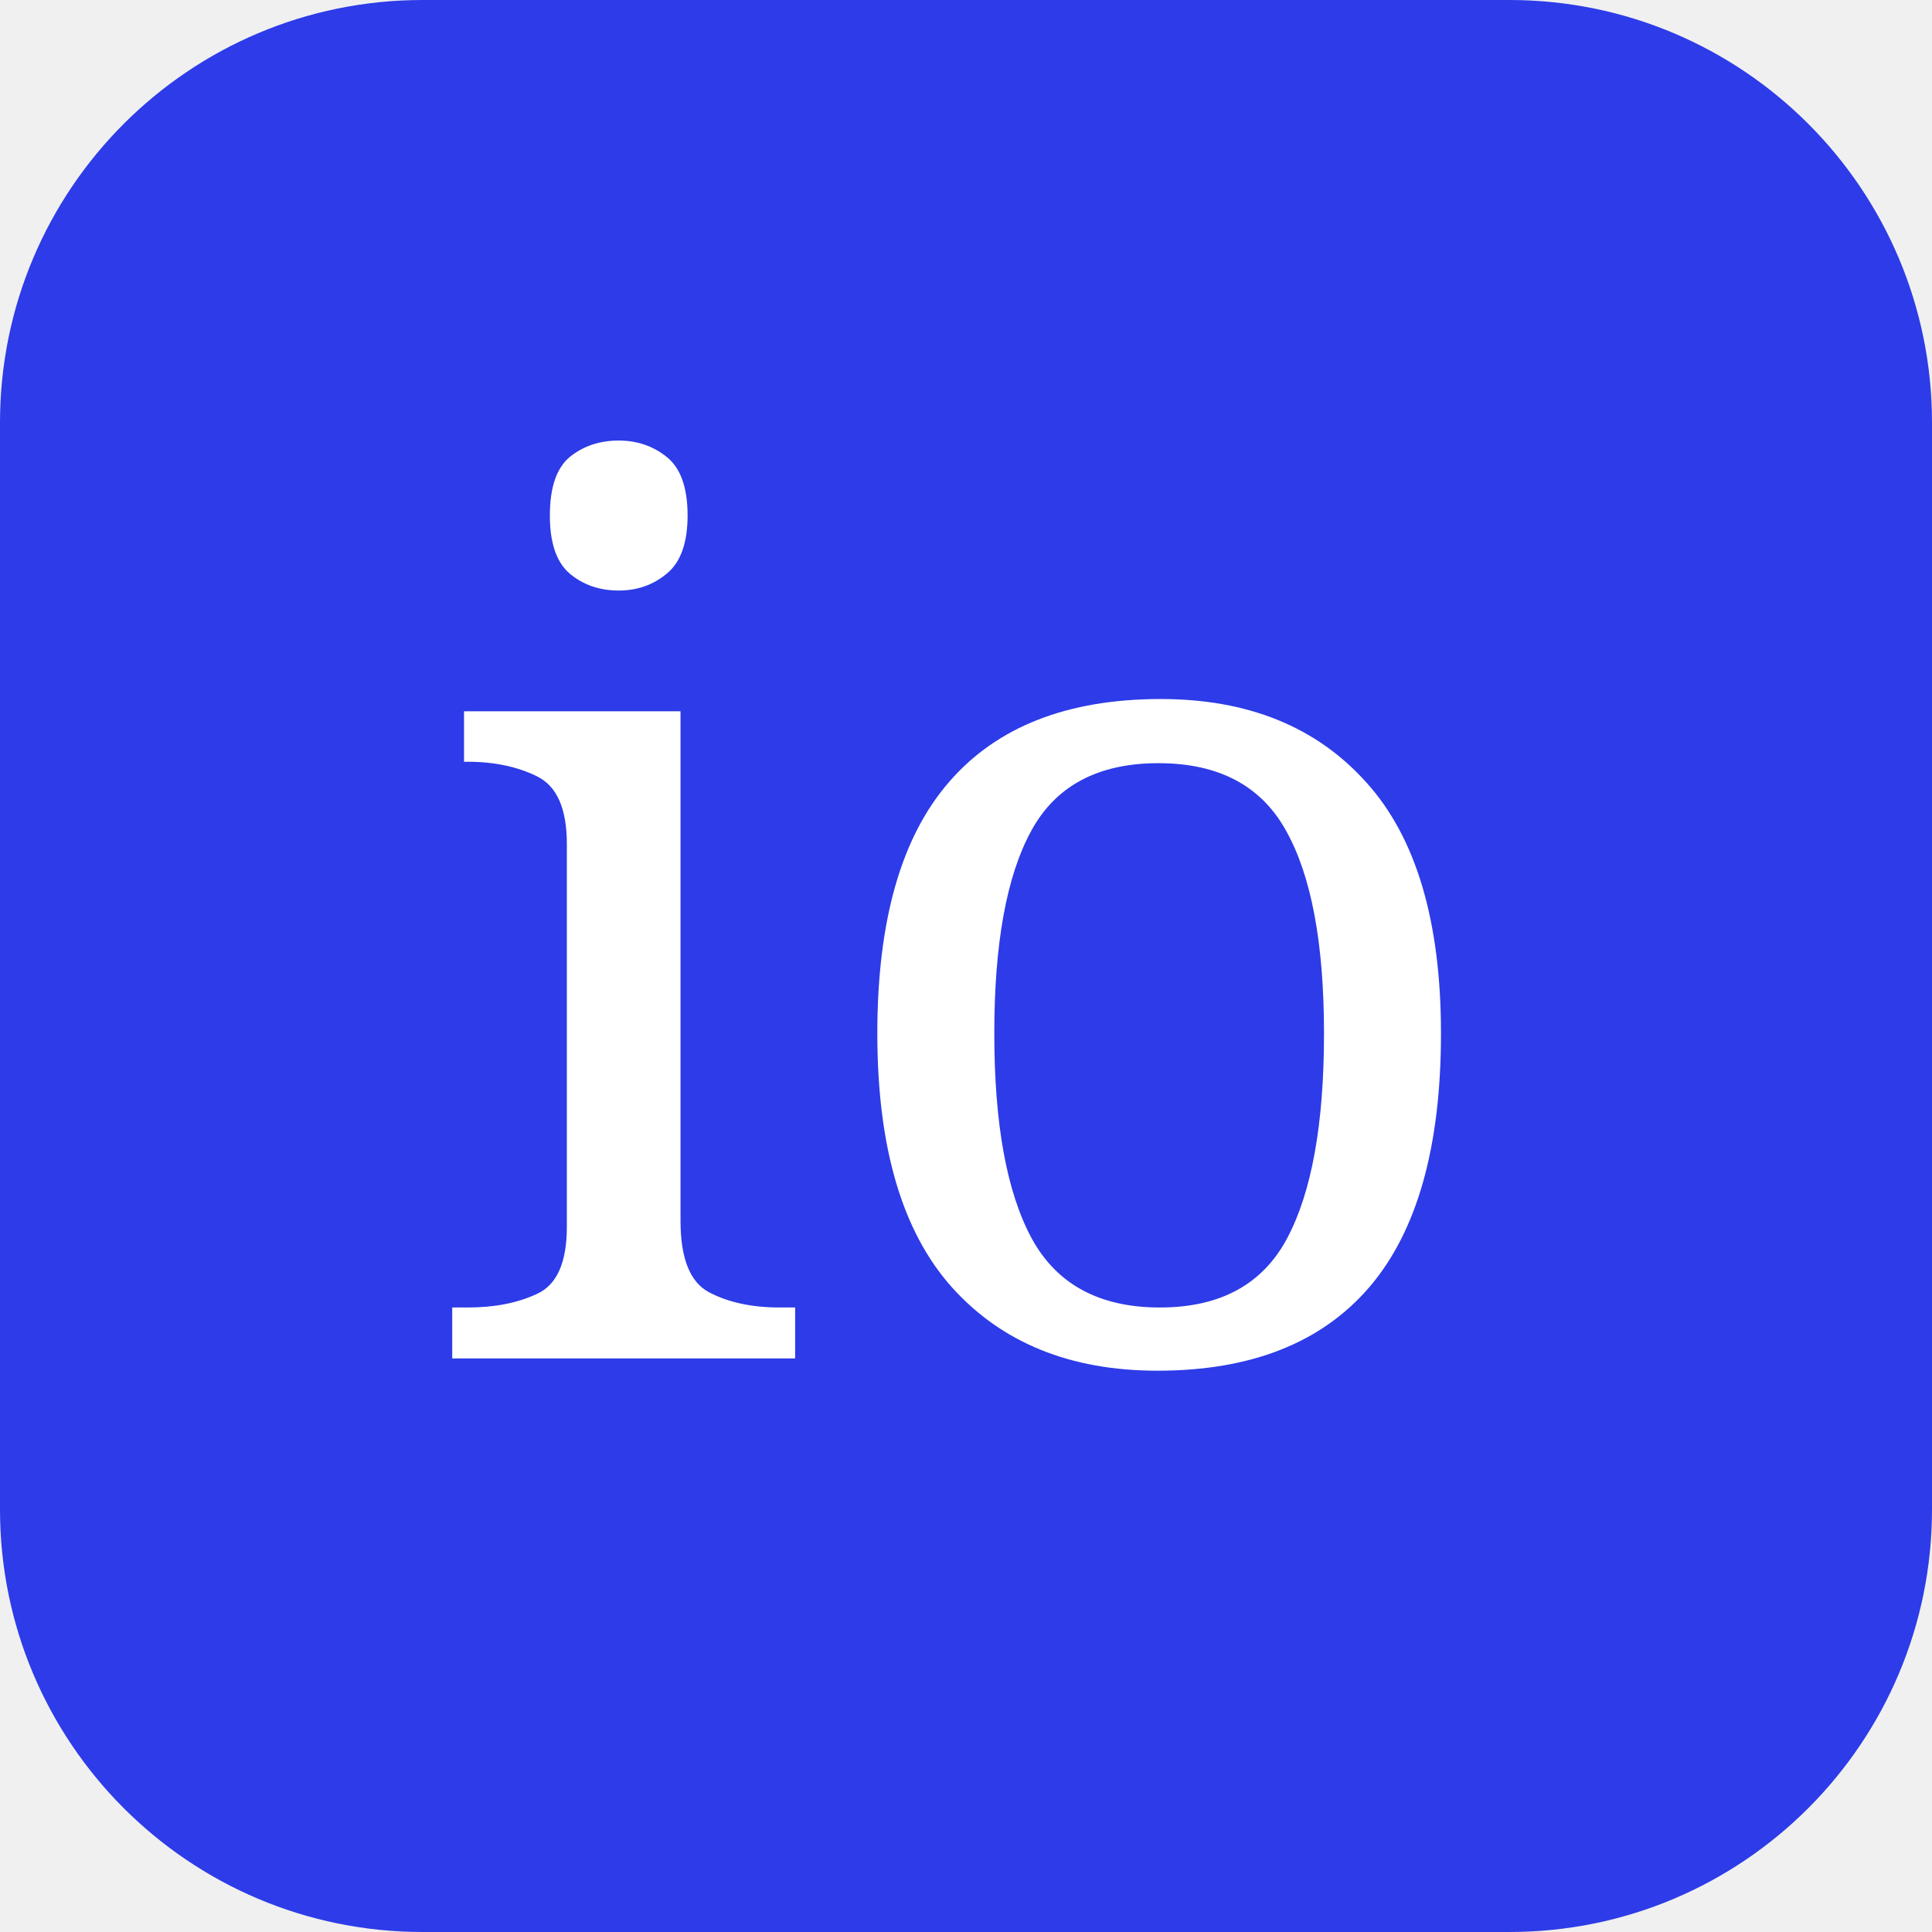
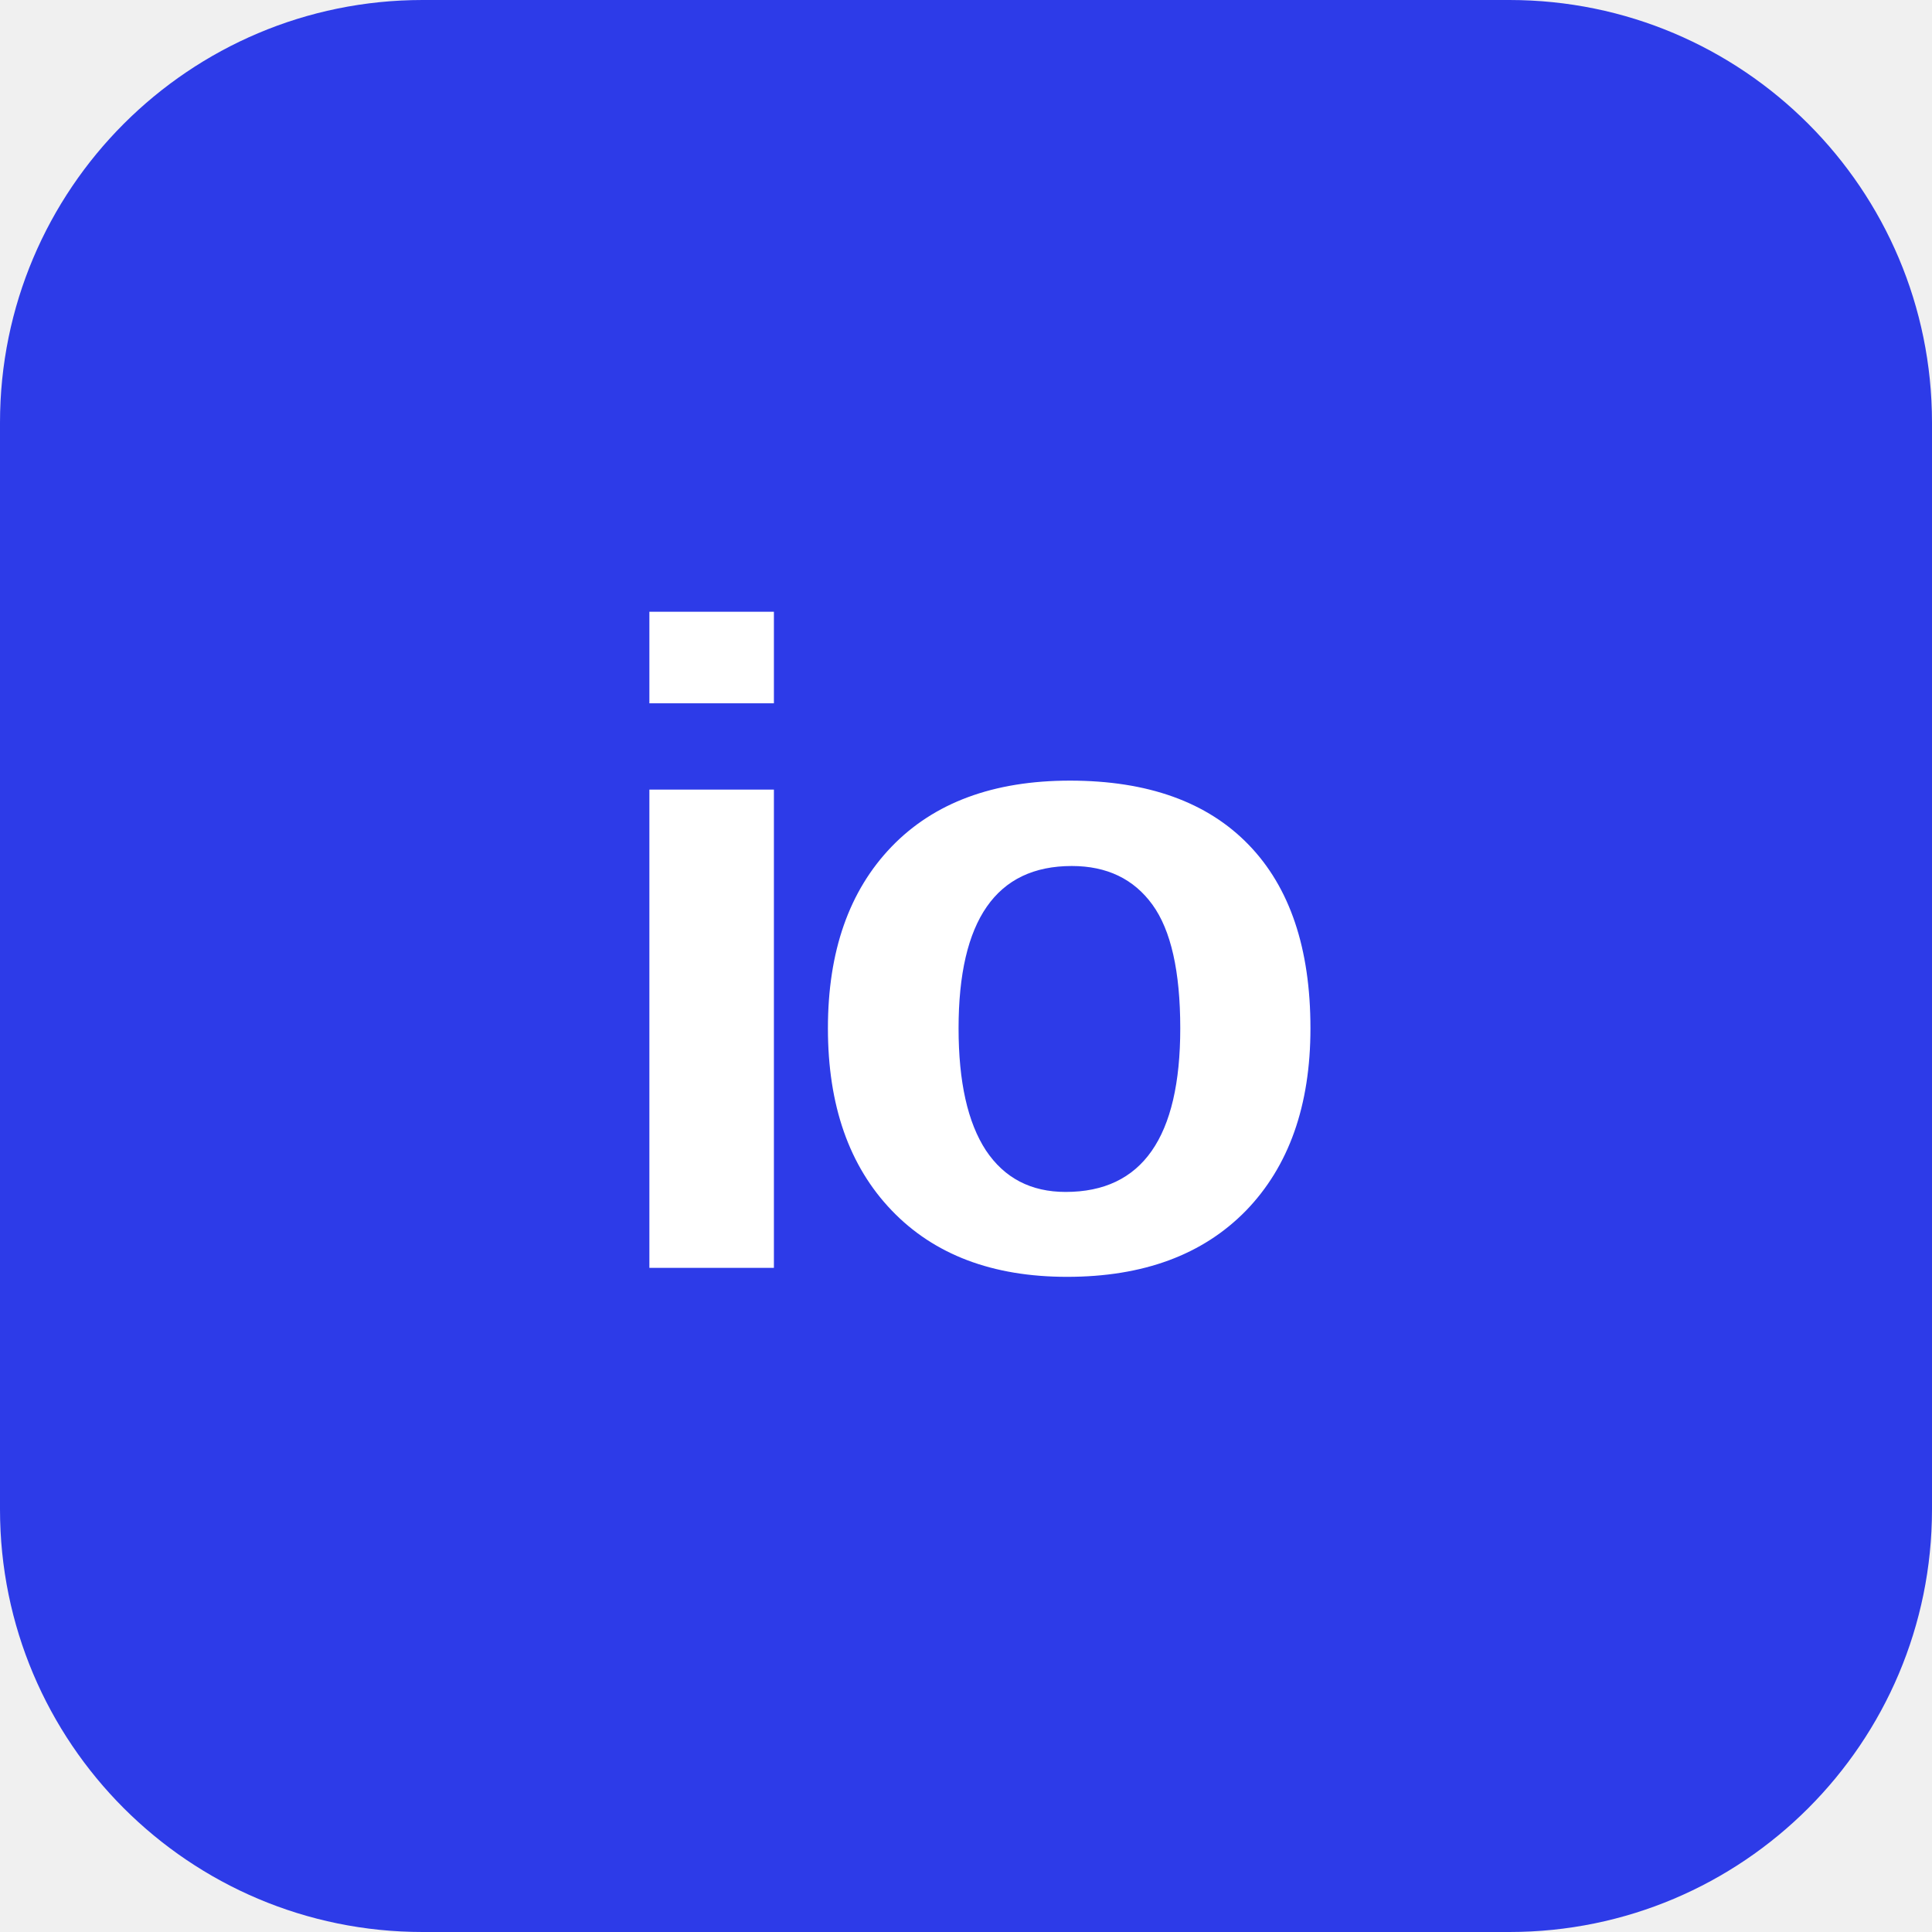
<svg xmlns="http://www.w3.org/2000/svg" viewBox="0 0 64 64">
  <rect width="64" height="64" rx="14" fill="#2d3be8" />
-   <text x="32" y="45" text-anchor="middle" font-family="'Instrument Serif',Georgia,serif" font-size="40" fill="#fff">io</text>
+   <text x="32" y="42" text-anchor="middle" font-family="'Helvetica Neue',Arial,sans-serif" font-weight="600" font-size="30" letter-spacing="-1.5" fill="#fff">io</text>
</svg>
